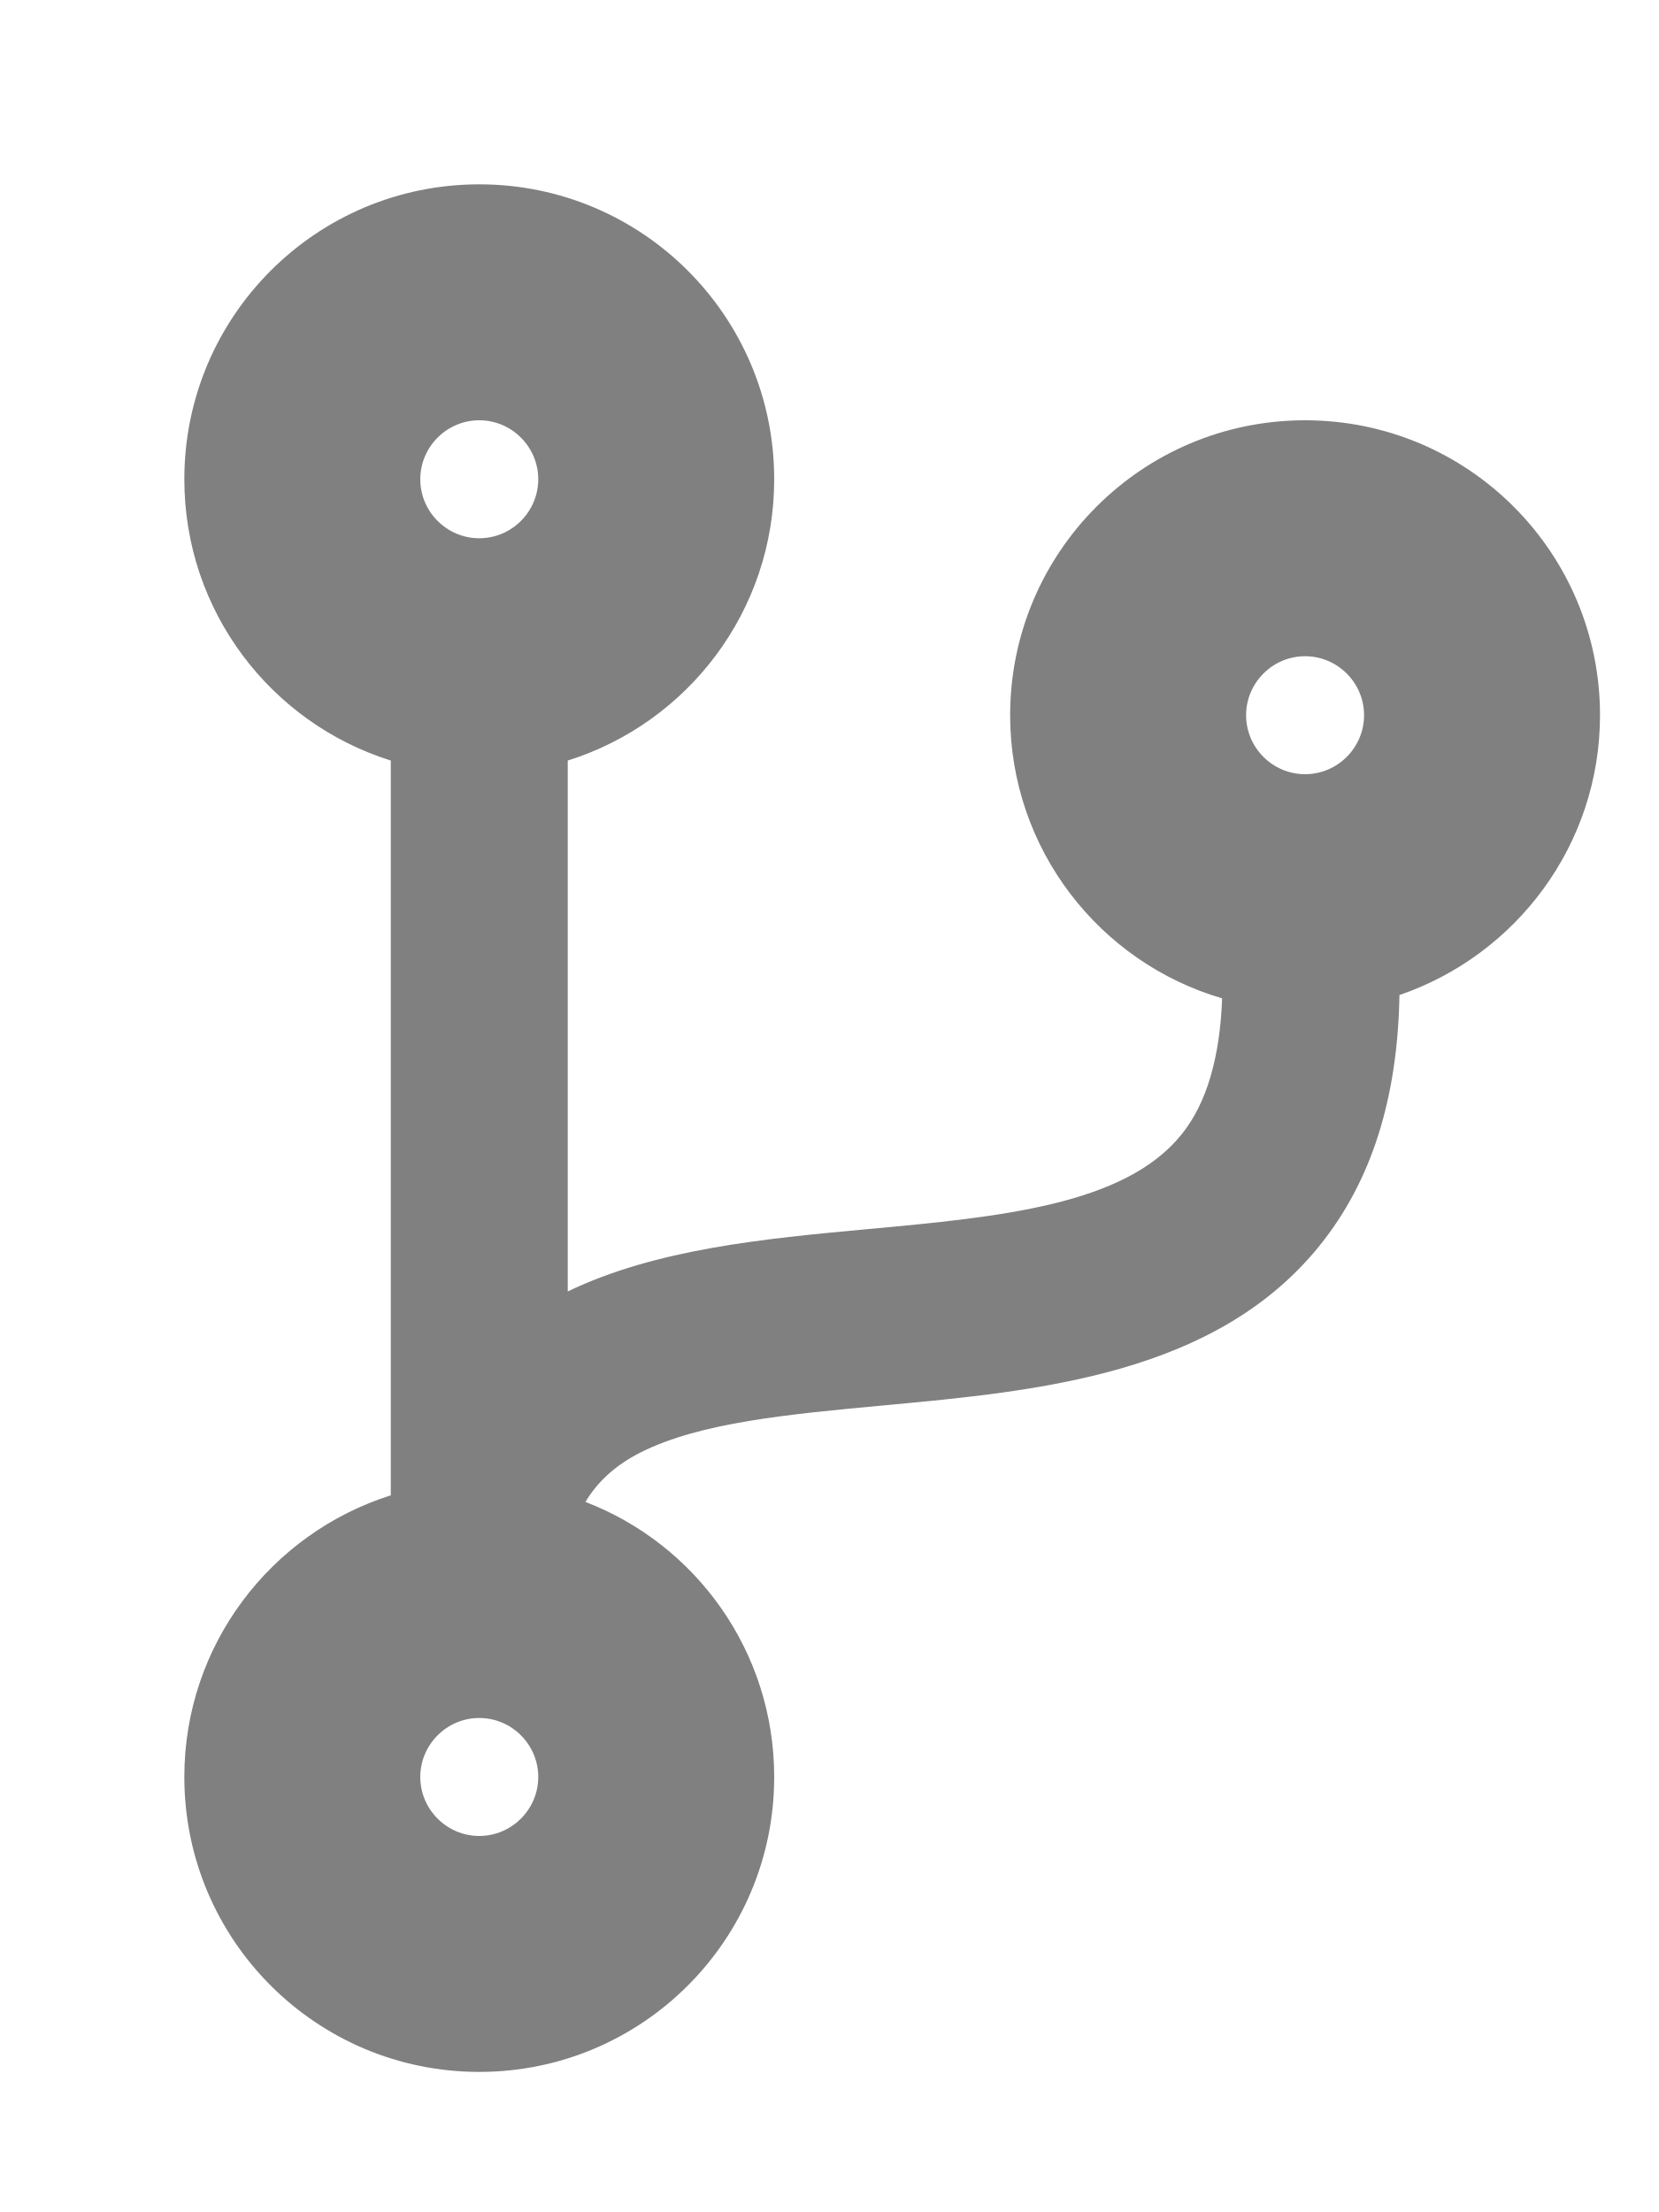
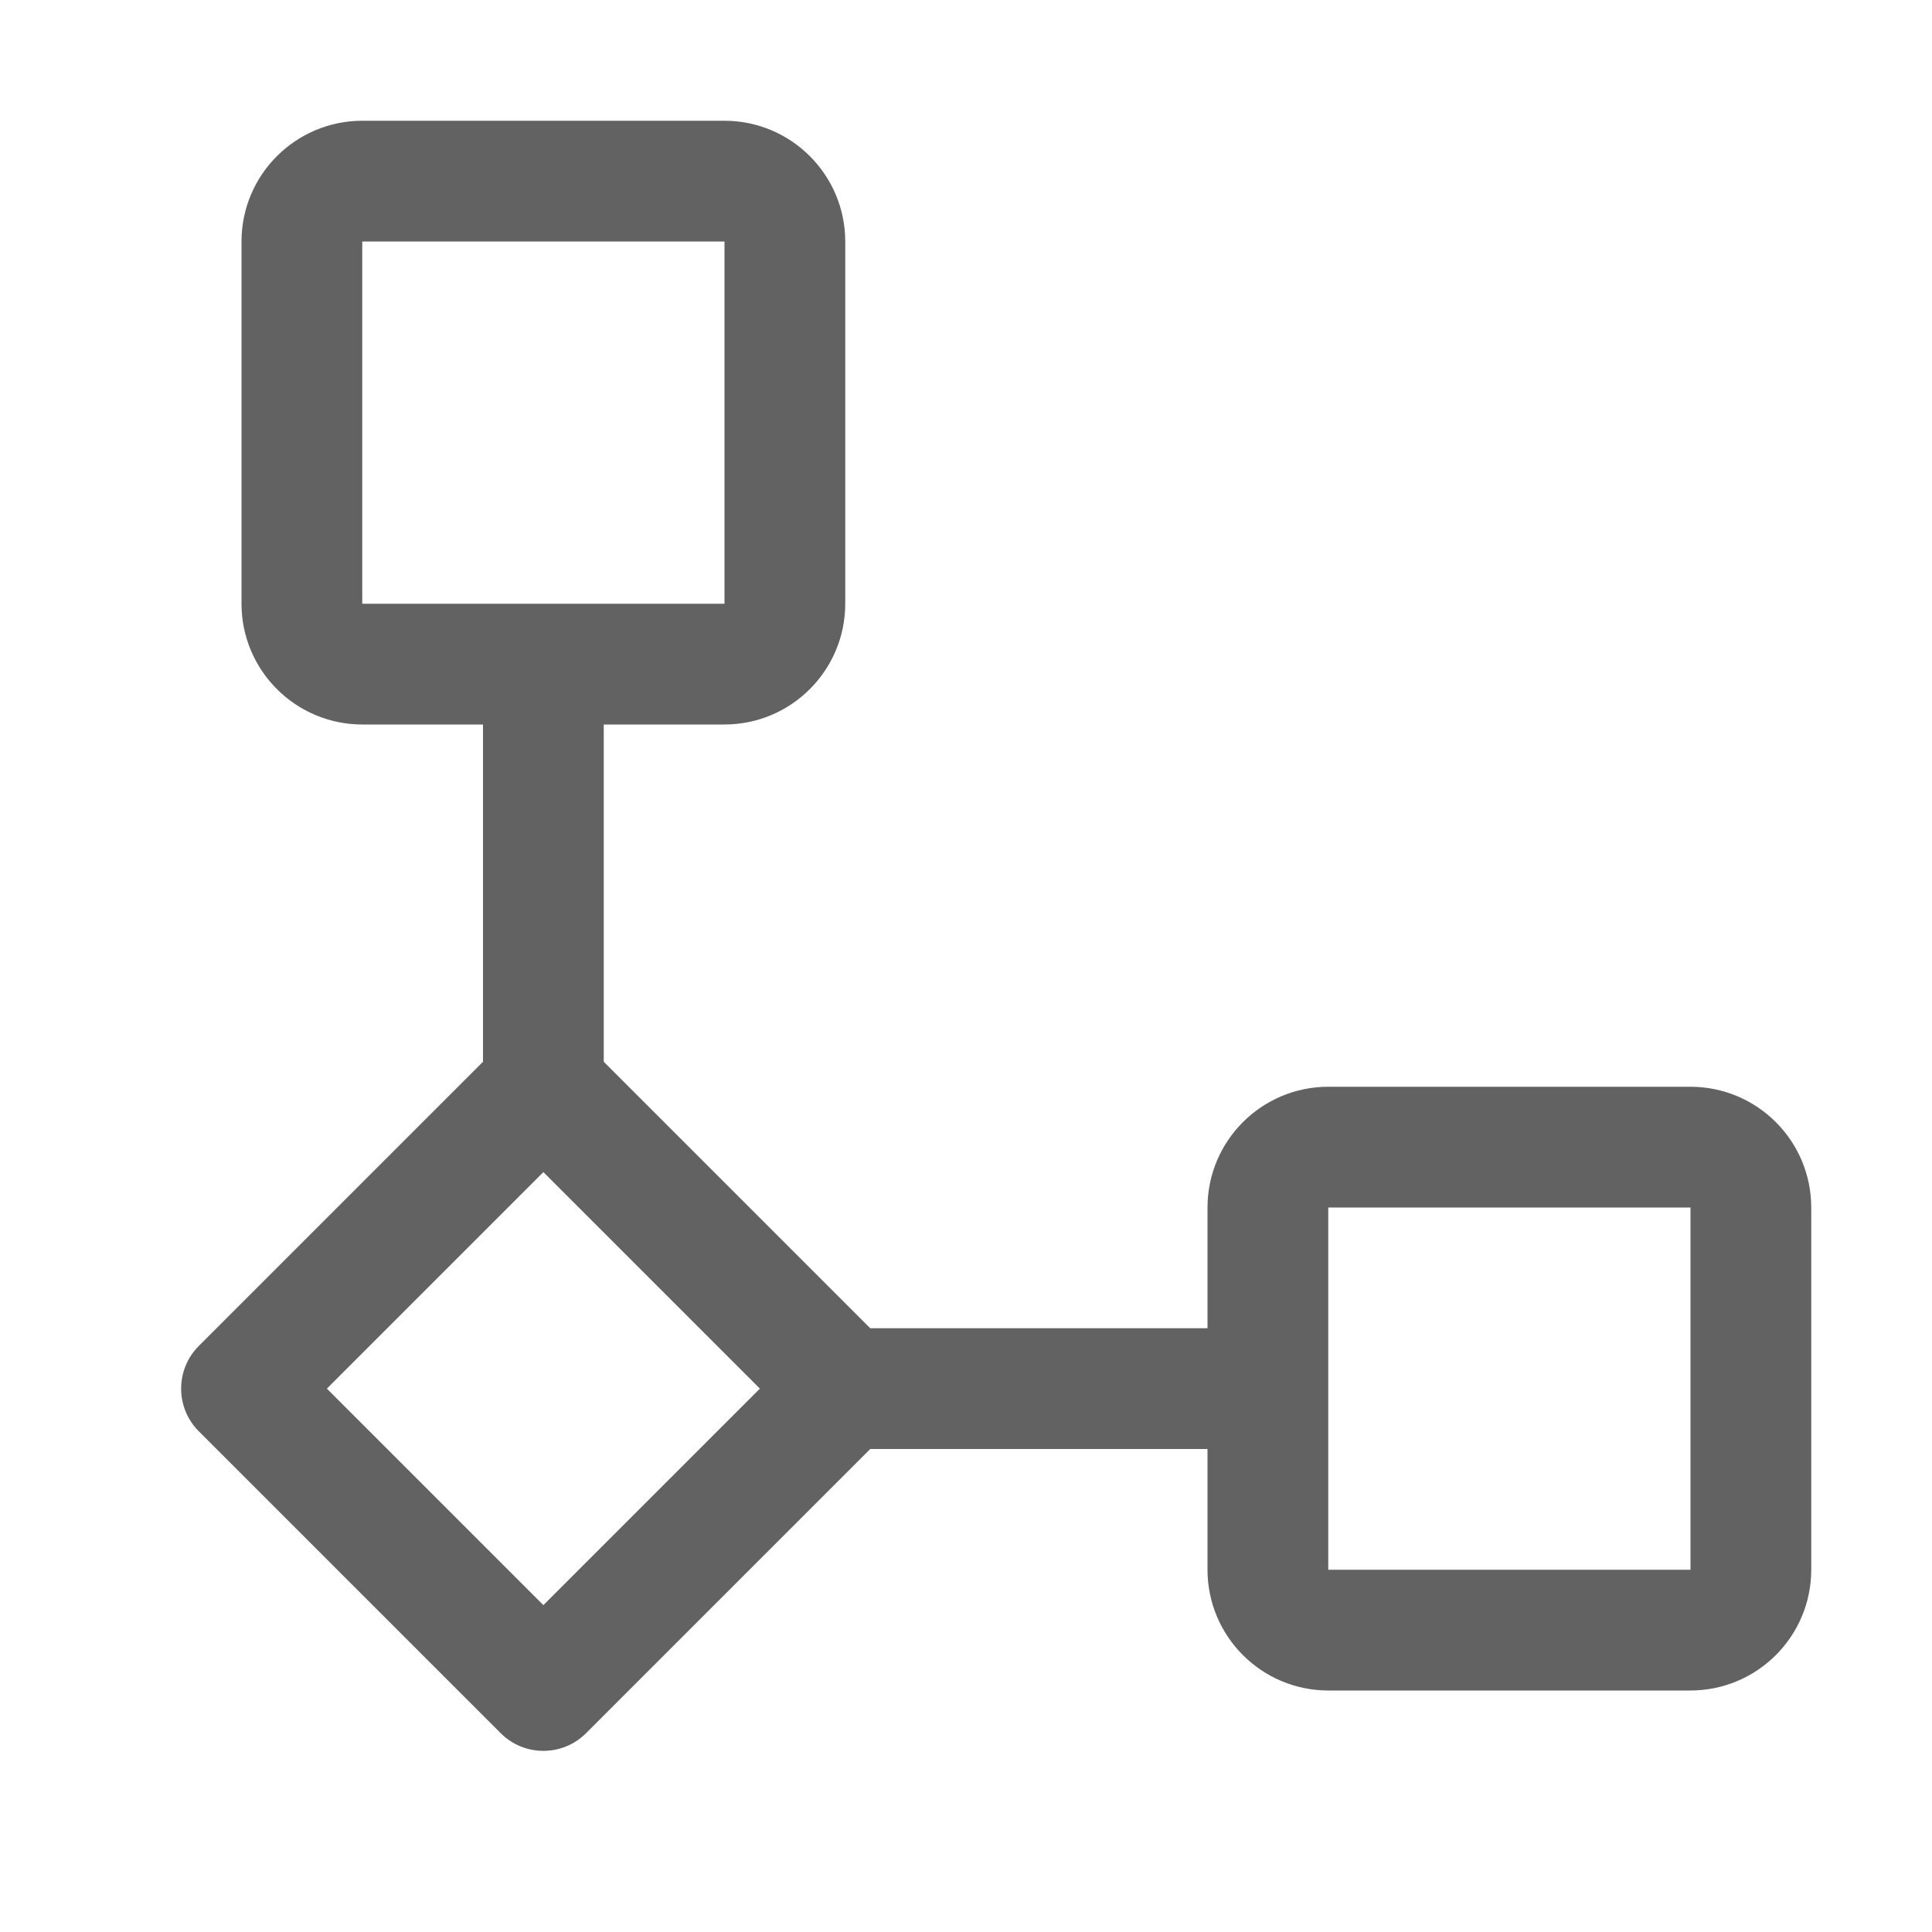
- <svg xmlns="http://www.w3.org/2000/svg" viewBox="-2 -2 18 24">
-   <g transform="scale(0.04)">
-     <path fill="gray" d="M384 144c0-44.2-35.8-80-80-80s-80 35.8-80 80c0 36.4 24.3 67.1 57.5 76.8-.6 16.1-4.2 28.5-11 36.9-15.4 19.2-49.3 22.4-85.2 25.7-28.2 2.6-57.4 5.4-81.3 16.9v-144c32.5-10.2 56-40.5 56-76.3 0-44.2-35.8-80-80-80S0 35.8 0 80c0 35.8 23.5 66.1 56 76.3v199.3C23.5 365.9 0 396.2 0 432c0 44.2 35.8 80 80 80s80-35.8 80-80c0-34-21.2-63.1-51.2-74.6 3.1-5.2 7.8-9.8 14.9-13.4 16.2-8.2 40.4-10.4 66.1-12.8 42.2-3.9 90-8.4 118.2-43.4 14-17.4 21.1-39.8 21.6-67.9 31.6-10.8 54.4-40.7 54.4-75.9zM80 64c8.8 0 16 7.2 16 16s-7.2 16-16 16-16-7.2-16-16 7.2-16 16-16zm0 384c-8.8 0-16-7.2-16-16s7.2-16 16-16 16 7.2 16 16-7.2 16-16 16zm224-320c8.8 0 16 7.2 16 16s-7.2 16-16 16-16-7.2-16-16 7.2-16 16-16z" />
-   </g>
+ <svg xmlns="http://www.w3.org/2000/svg" aria-hidden="true" focusable="false" width="16px" height="16px" style="-ms-transform: rotate(360deg); -webkit-transform: rotate(360deg); transform: rotate(360deg);" preserveAspectRatio="xMidYMid meet" viewBox="0 0 32 32">
+   <path d="M28 18h-6a2.002 2.002 0 0 0-2 2v2h-5.586L10 17.586V12h2a2.002 2.002 0 0 0 2-2V4a2.002 2.002 0 0 0-2-2H6a2.002 2.002 0 0 0-2 2v6a2.002 2.002 0 0 0 2 2h2v5.586l-4.707 4.707a1 1 0 0 0 0 1.414l5 5a1 1 0 0 0 1.414 0L14.414 24H20v2a2.002 2.002 0 0 0 2 2h6a2.002 2.002 0 0 0 2-2v-6a2.002 2.002 0 0 0-2-2zM6 4h6v6H6zm3 22.586L5.414 23L9 19.414L12.586 23zM22 26v-6h6v6z" fill="#626262" />
</svg>
